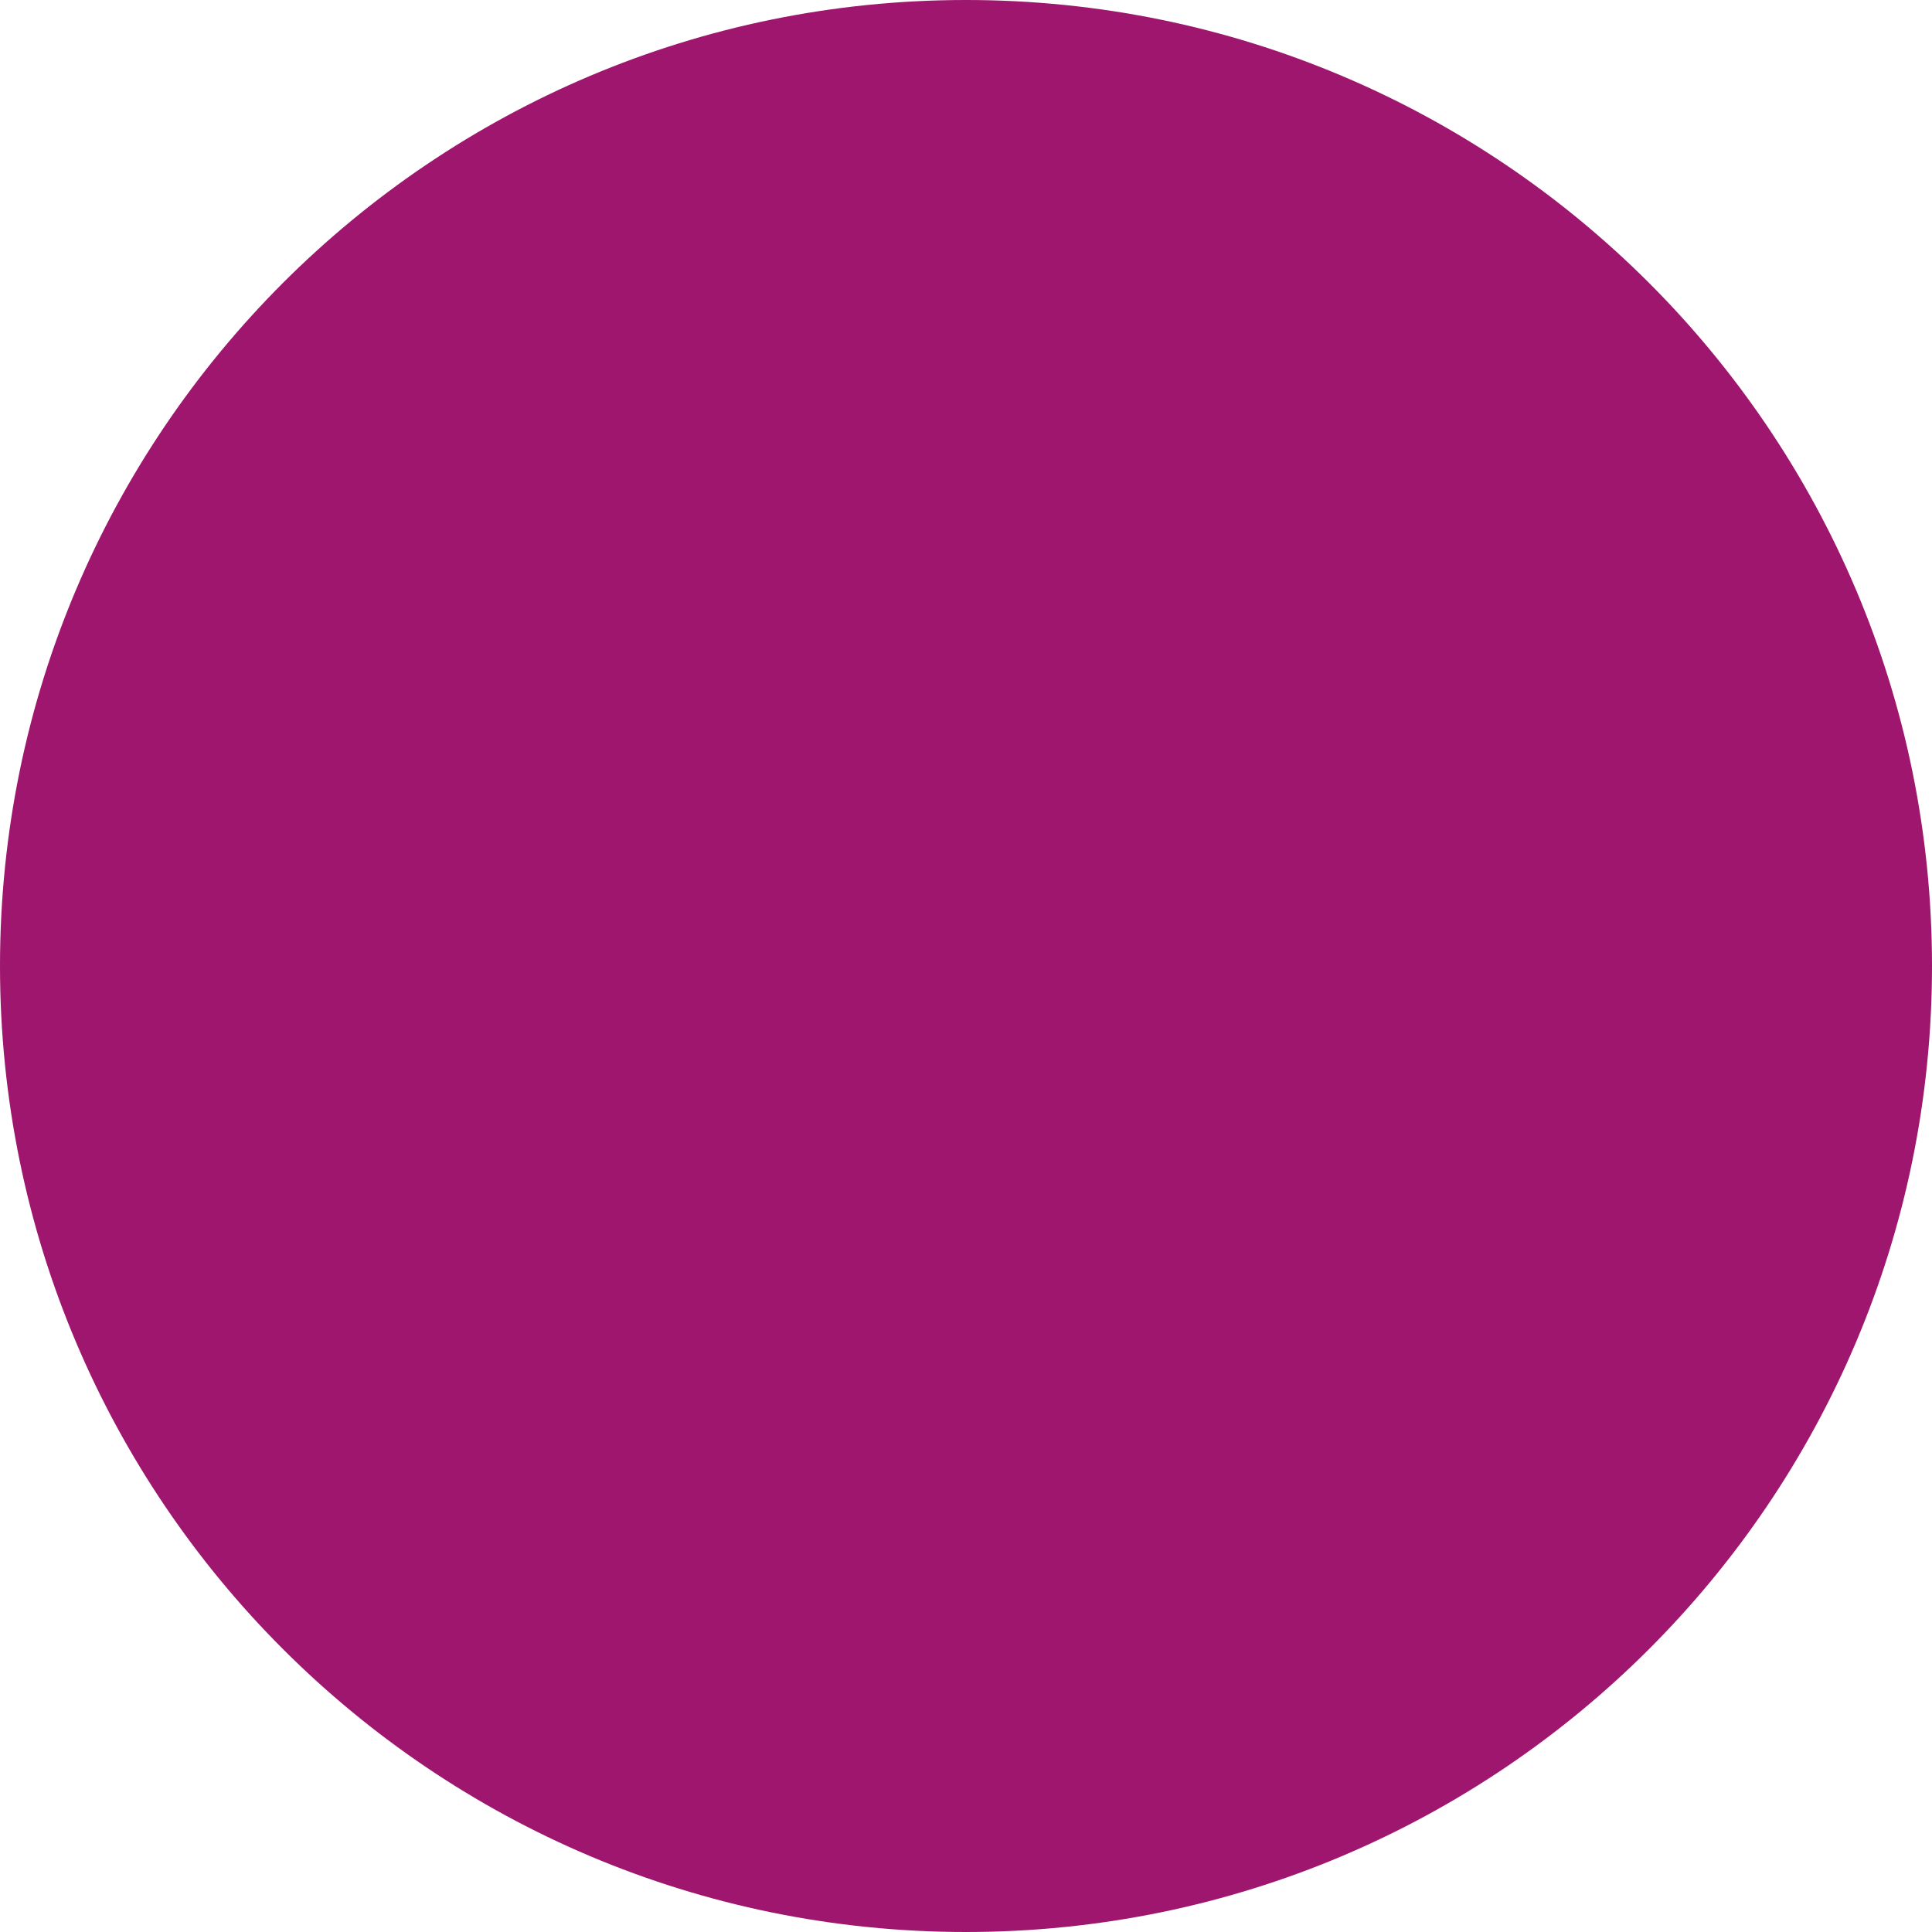
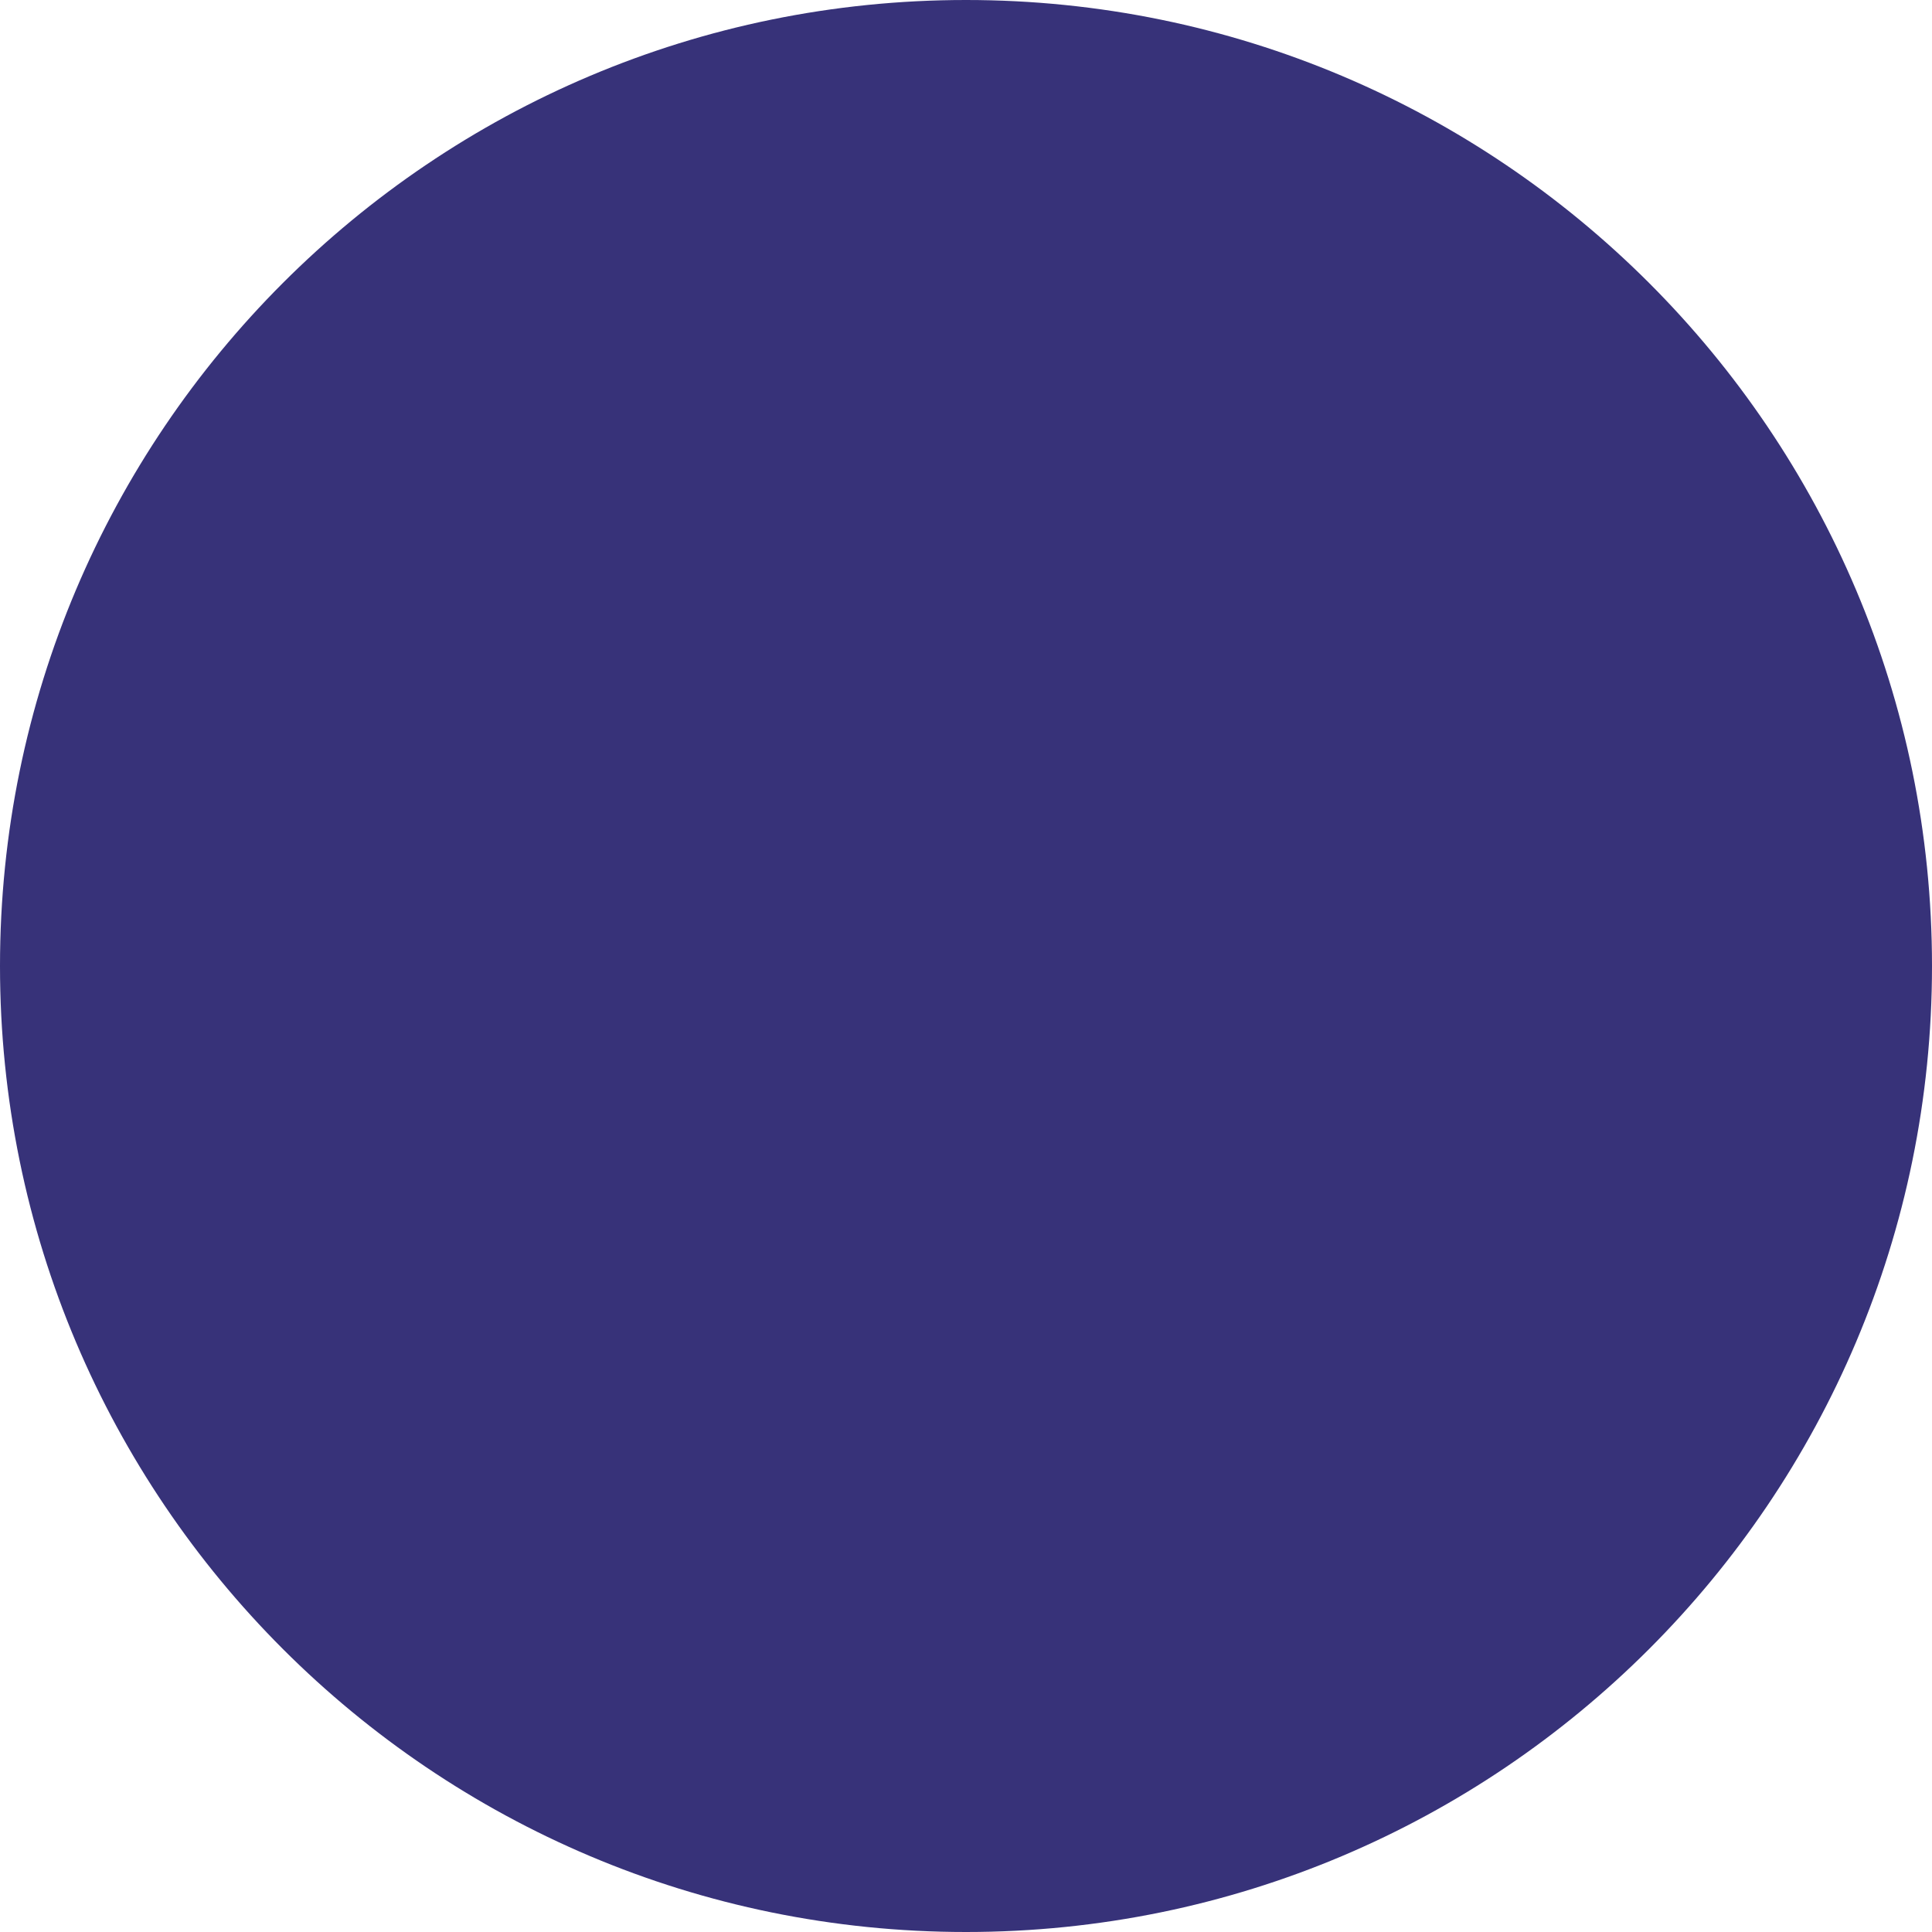
<svg xmlns="http://www.w3.org/2000/svg" width="400px" height="400px" viewBox="0 0 400 400" version="1.1">
  <g id="Artboard" stroke="none" stroke-width="1" fill="none" fill-rule="evenodd">
-     <circle id="Oval" fill="#9E166E" cx="200" cy="200" r="200" />
+     <circle id="Oval" fill="#373279" cx="200" cy="200" r="200" />
  </g>
</svg>
